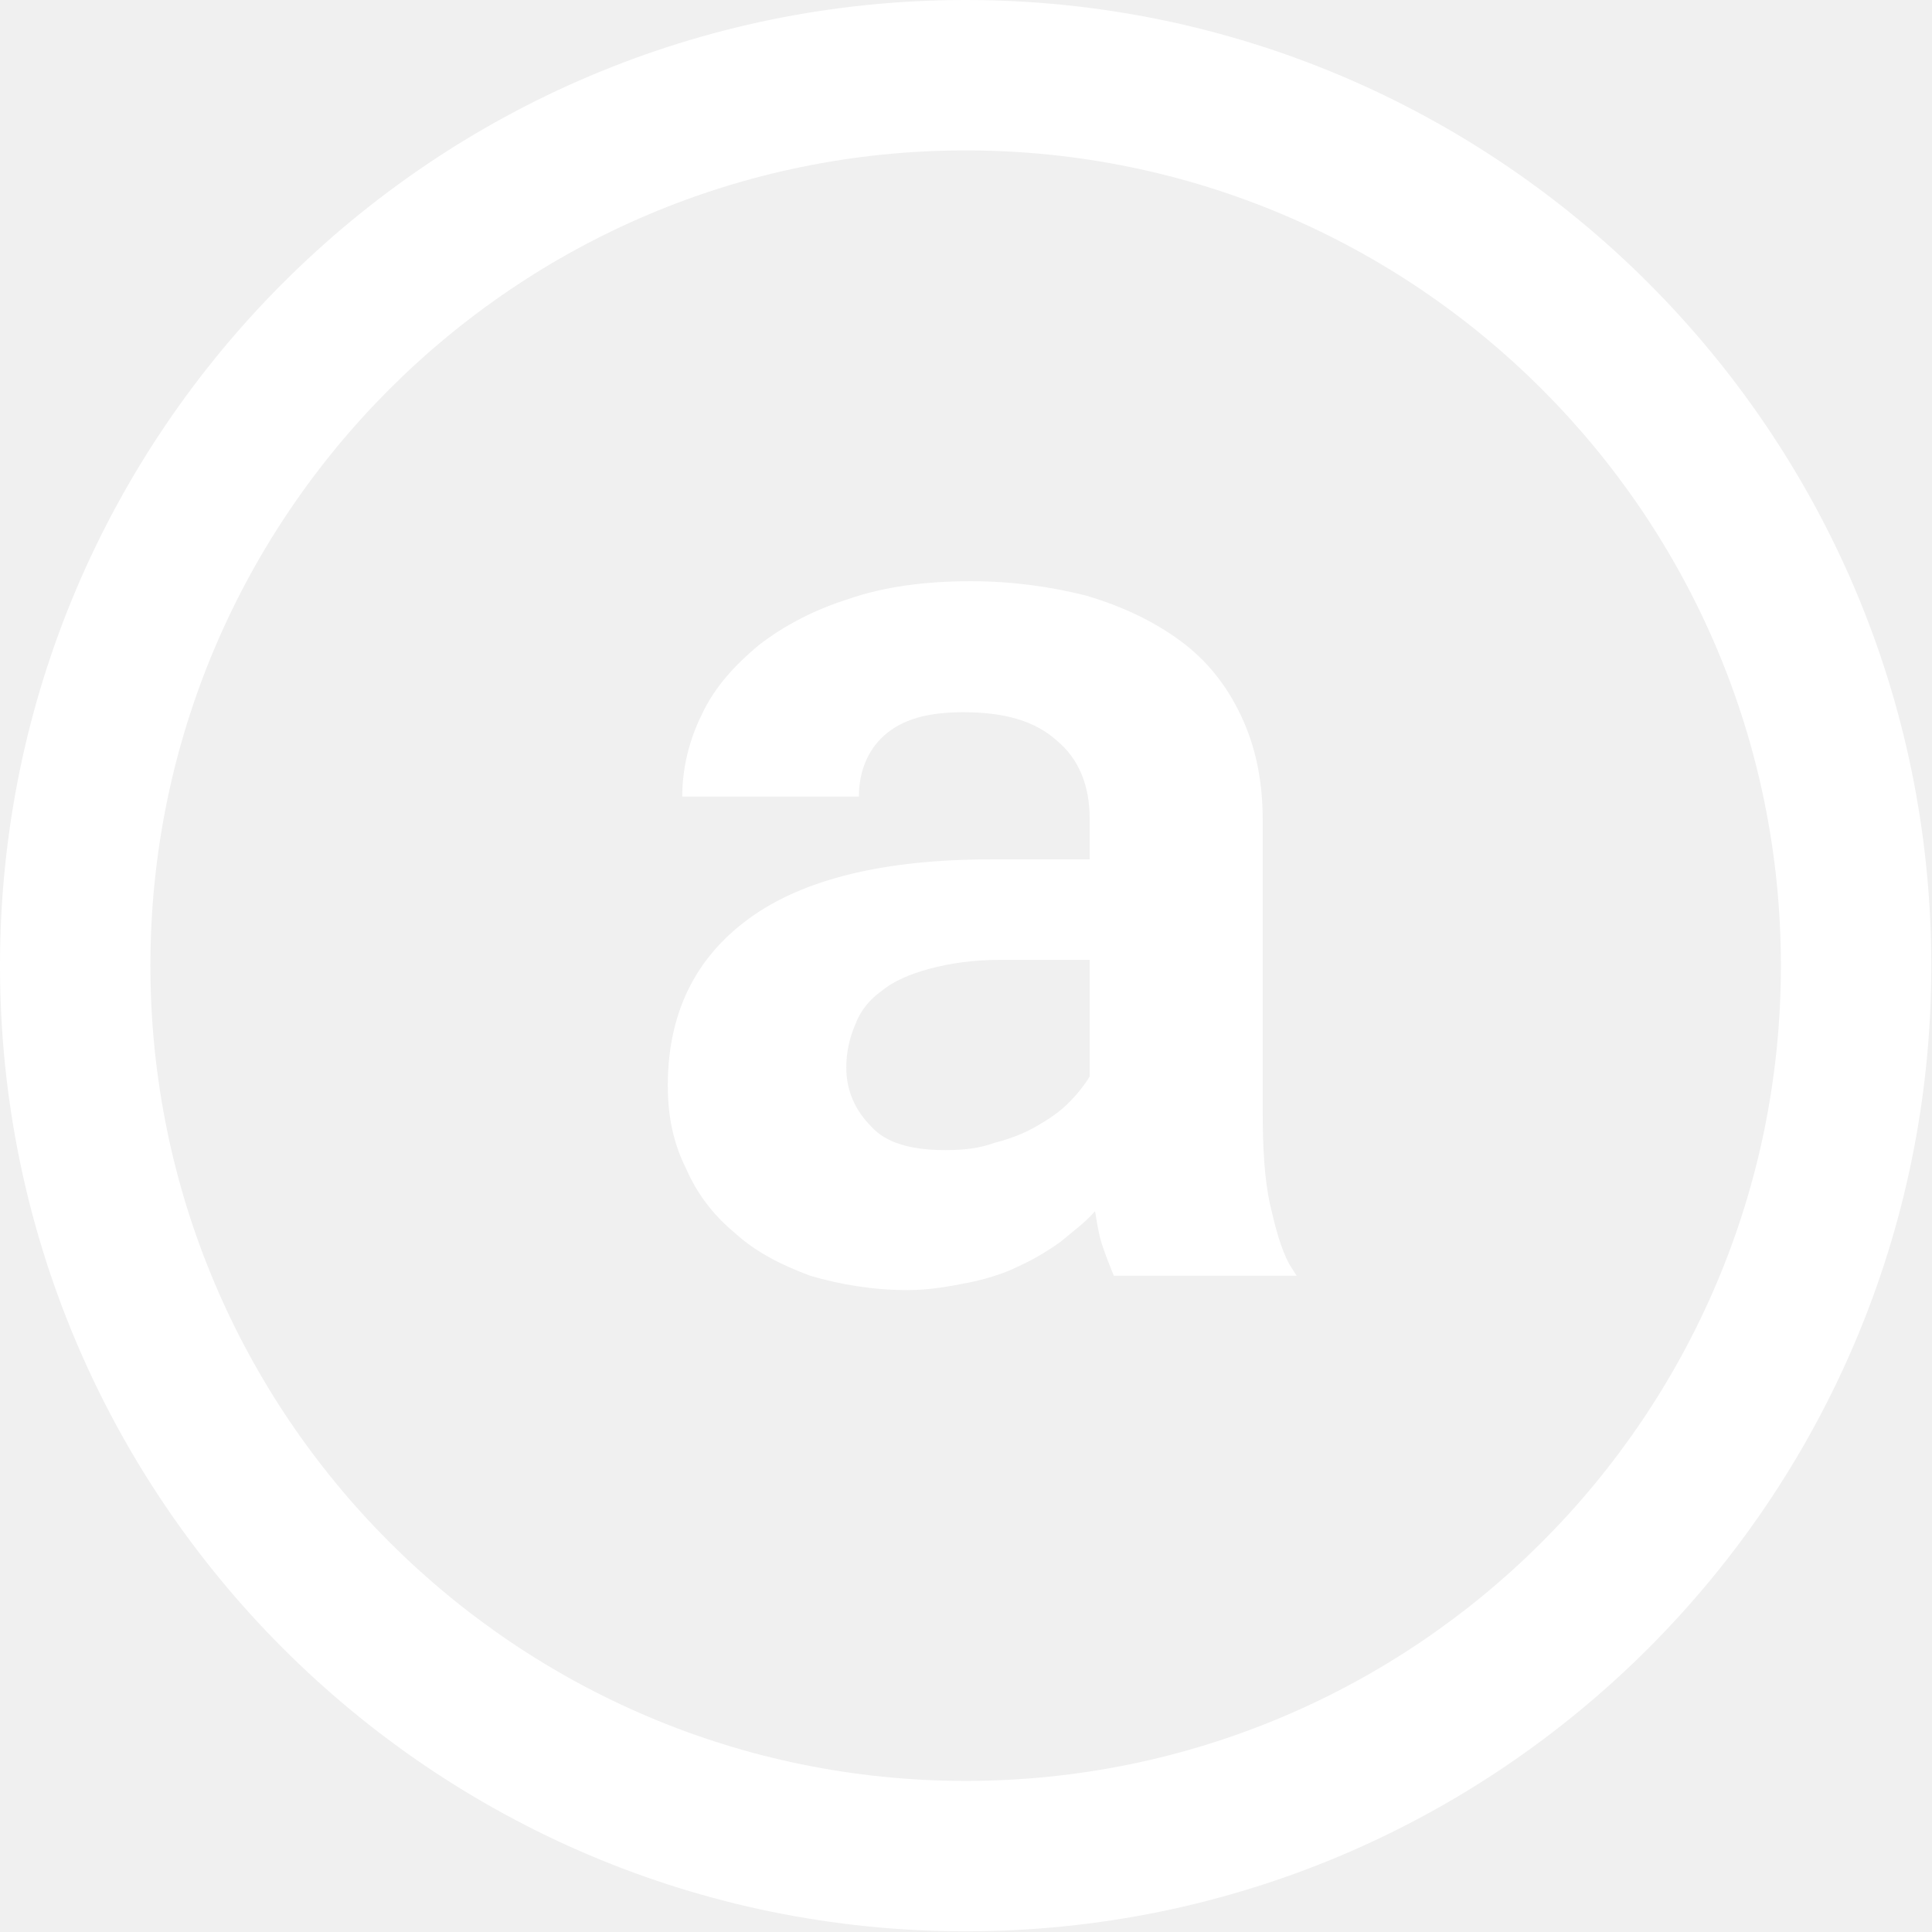
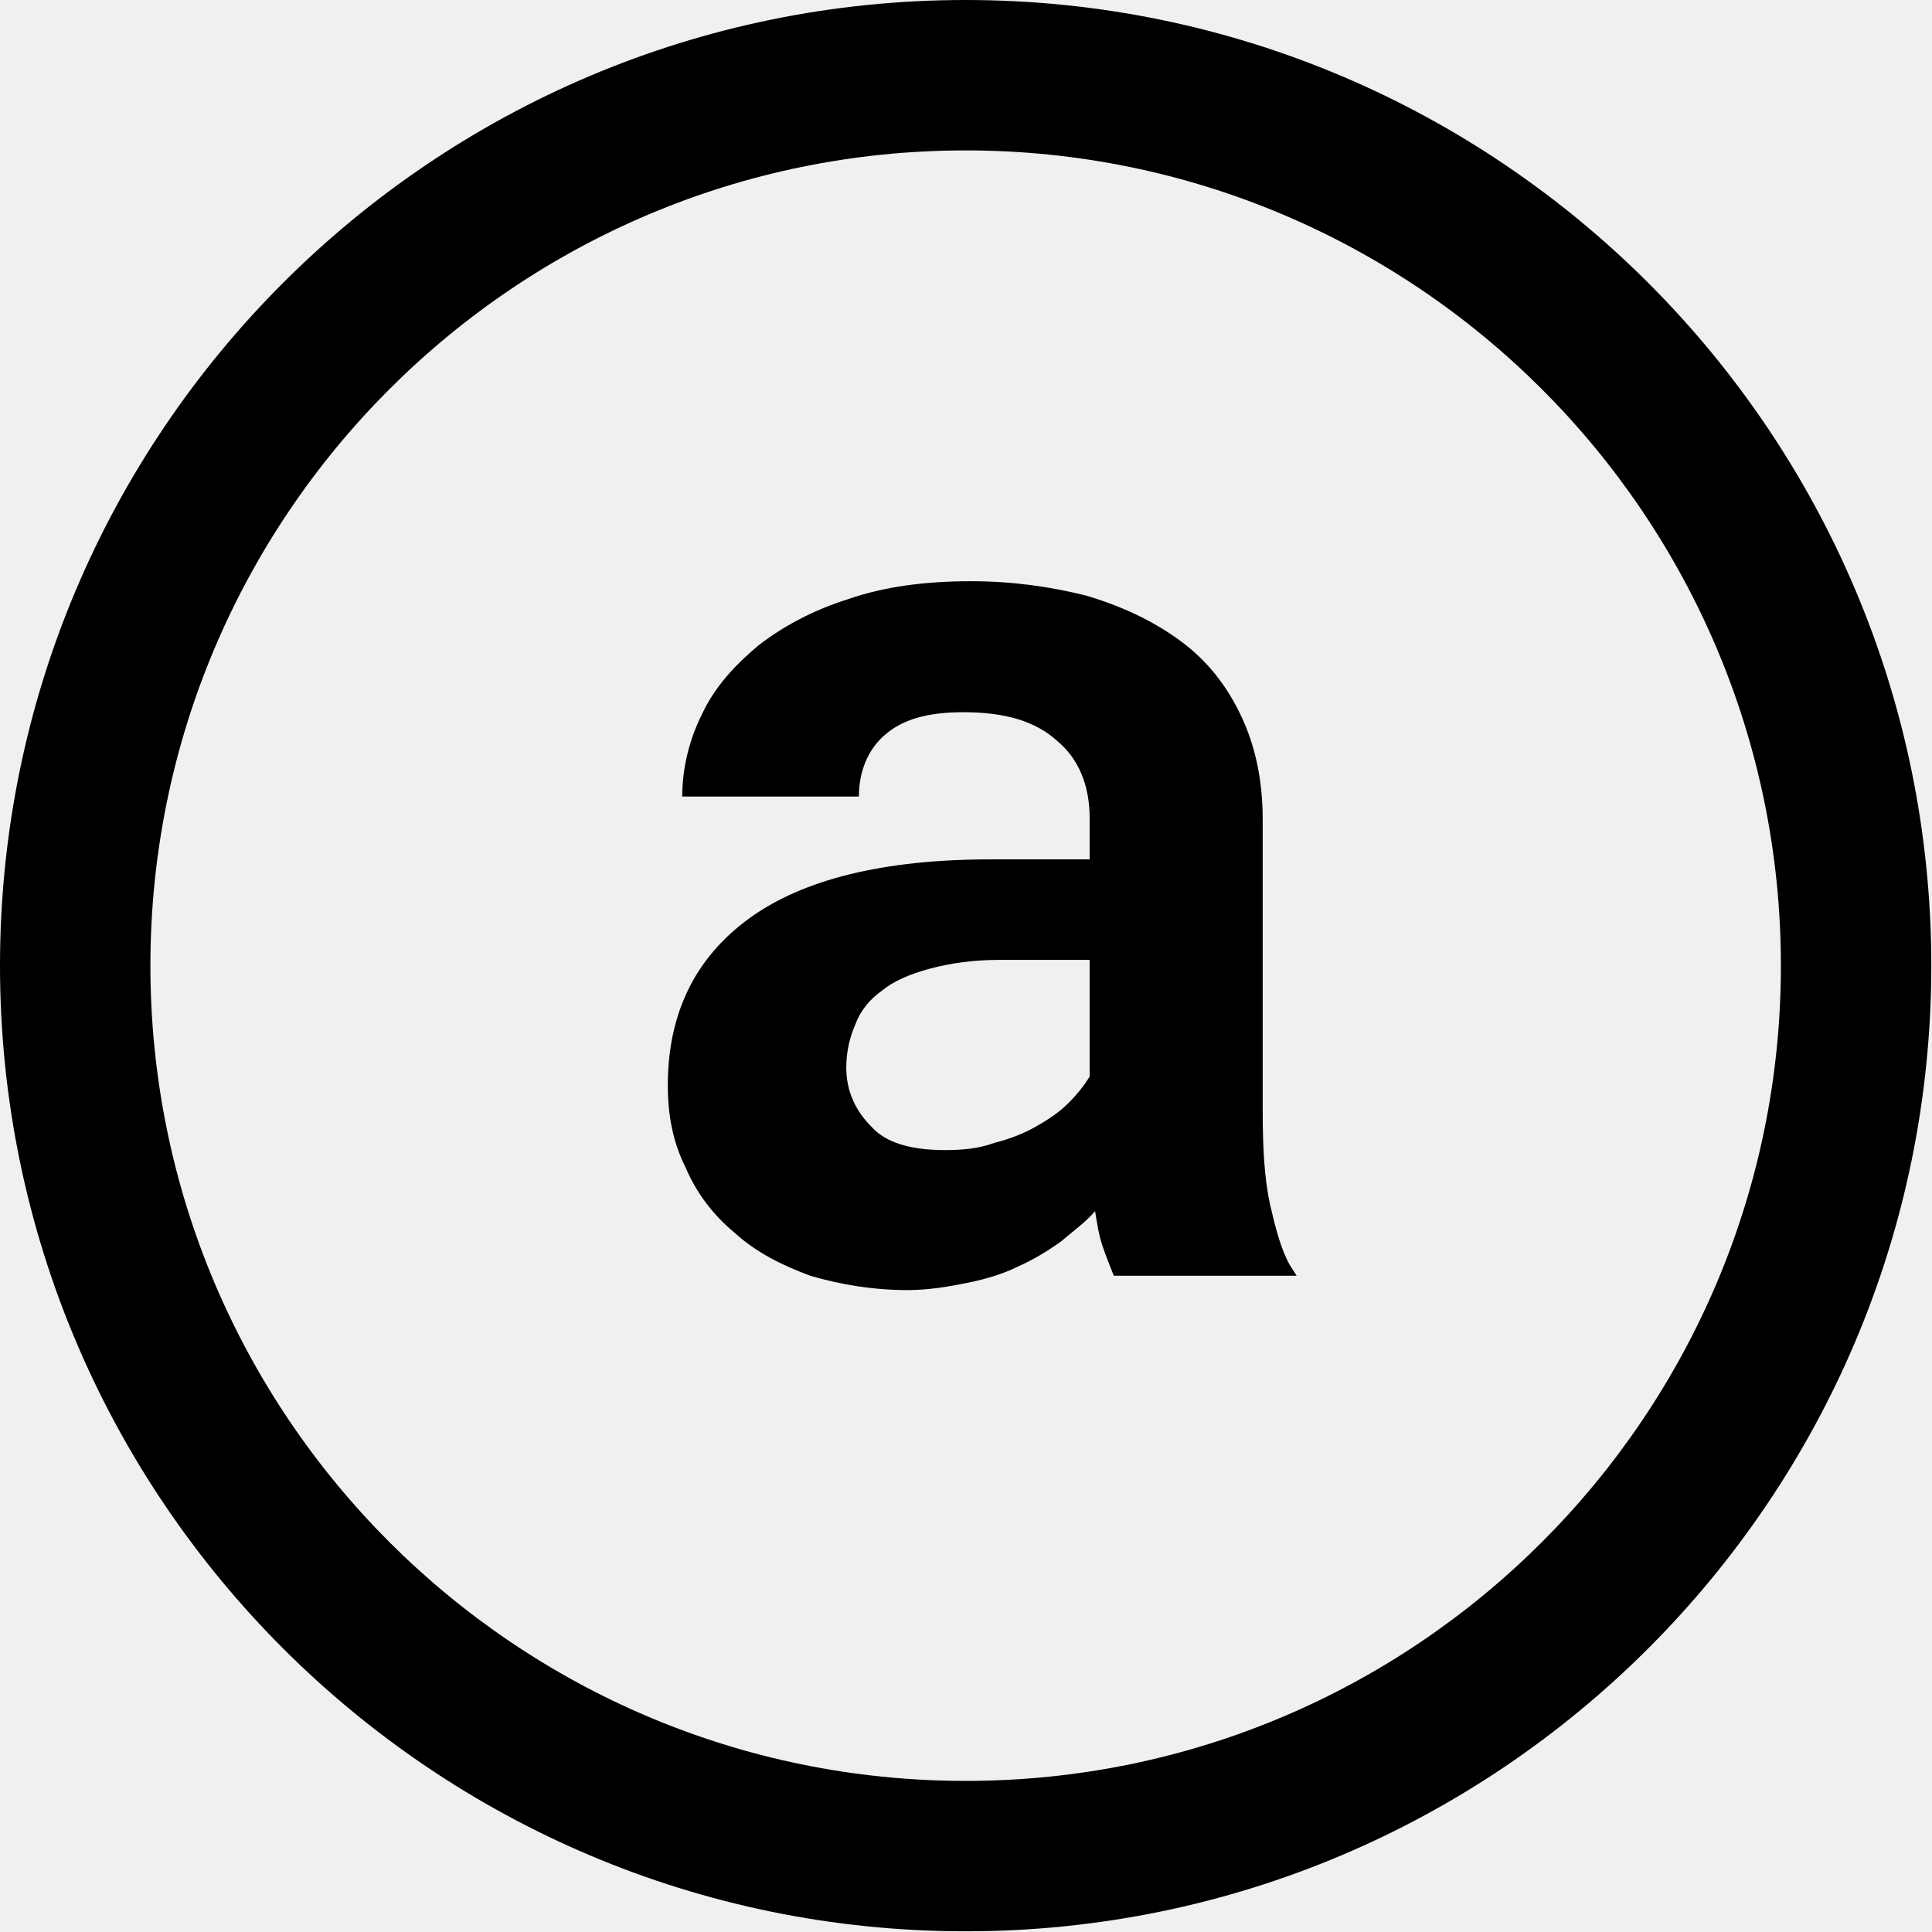
<svg xmlns="http://www.w3.org/2000/svg" viewBox="0 0 2330 2330" version="1.1" style="fill-rule:evenodd;clip-rule:evenodd;stroke-linejoin:round;stroke-miterlimit:2;">
-   <path d="M1164.58,0c642.751,0 1164.58,521.832 1164.58,1164.58c-0,642.751 -521.833,1164.58 -1164.58,1164.58c-642.751,-0 -1164.58,-521.833 -1164.58,-1164.58c-0,-642.751 521.832,-1164.58 1164.58,-1164.58Zm0,181.398c542.635,-0 983.186,440.55 983.186,983.185c-0,542.635 -440.551,983.186 -983.186,983.186c-542.635,-0 -983.185,-440.551 -983.185,-983.186c-0,-542.635 440.55,-983.185 983.185,-983.185Z" style="fill:#fff;" />
-   <path d="M1342.38,1536.38c-4.35,-10.822 -8.695,-21.643 -13.045,-34.629c-4.35,-12.987 -6.52,-28.138 -8.695,-41.125c-10.87,12.987 -26.089,23.808 -41.309,36.795c-15.219,10.821 -32.61,21.642 -52.179,30.303c-17.39,8.656 -39.134,15.151 -60.874,19.477c-21.739,4.33 -45.654,8.656 -71.743,8.656c-41.309,0 -80.444,-6.491 -117.403,-17.312c-34.784,-12.987 -65.219,-28.138 -91.309,-51.946c-26.089,-21.642 -45.658,-47.615 -58.699,-77.918c-15.219,-30.299 -21.744,-62.767 -21.744,-99.561c0,-86.575 32.614,-153.668 97.834,-201.284c65.223,-47.615 163.056,-71.423 291.329,-71.423l119.573,0l-0,-49.78c-0,-38.96 -13.045,-71.428 -39.135,-93.07c-26.085,-23.808 -63.044,-34.629 -113.048,-34.629c-43.484,-0 -73.919,8.656 -95.663,28.138c-19.565,17.312 -30.435,43.285 -30.435,73.588l-213.06,-0c-0,-34.633 8.695,-69.262 23.914,-99.561c15.22,-32.468 39.134,-58.441 67.399,-82.249c30.434,-23.808 67.394,-43.285 108.703,-56.272c43.479,-15.151 93.483,-21.642 147.837,-21.642c50.004,-0 95.658,6.491 139.142,17.312c43.48,12.987 80.439,30.303 113.053,54.111c32.61,23.808 56.524,54.111 73.918,90.905c17.391,36.794 26.09,77.914 26.09,125.53l-0,352.794c-0,43.285 2.171,80.079 8.695,110.382c6.52,28.138 13.045,54.111 23.915,73.588l8.333,12.987l-220.44,-0l-0.954,-2.165Zm-202.191,-149.342c21.744,0 41.309,-2.165 58.703,-8.656c17.39,-4.33 34.785,-10.821 50.004,-19.482c15.216,-8.656 28.26,-17.312 39.13,-28.134c10.874,-10.821 19.569,-21.646 26.09,-32.468l-0,-140.681l-108.704,-0c-32.609,-0 -60.873,4.326 -84.788,10.821c-23.915,6.491 -43.484,15.152 -56.529,25.973c-15.215,10.821 -26.085,23.808 -32.609,41.12c-6.521,15.152 -10.87,32.468 -10.87,51.946c-0,28.138 10.87,51.946 30.439,71.423c17.39,19.482 47.829,28.138 89.134,28.138Z" style="fill:#fff;fill-rule:nonzero;" />
+   <path d="M1164.58,0c642.751,0 1164.58,521.832 1164.58,1164.58c-0,642.751 -521.833,1164.58 -1164.58,1164.58c-642.751,-0 -1164.58,-521.833 -1164.58,-1164.58c-0,-642.751 521.832,-1164.58 1164.58,-1164.58Zm0,181.398c542.635,-0 983.186,440.55 983.186,983.185c-0,542.635 -440.551,983.186 -983.186,983.186c-542.635,-0 -983.185,-440.551 -983.185,-983.186c-0,-542.635 440.55,-983.185 983.185,-983.185Z" fill="currentColor" />
+   <path d="M1342.38,1536.38c-4.35,-10.822 -8.695,-21.643 -13.045,-34.629c-4.35,-12.987 -6.52,-28.138 -8.695,-41.125c-10.87,12.987 -26.089,23.808 -41.309,36.795c-15.219,10.821 -32.61,21.642 -52.179,30.303c-17.39,8.656 -39.134,15.151 -60.874,19.477c-21.739,4.33 -45.654,8.656 -71.743,8.656c-41.309,0 -80.444,-6.491 -117.403,-17.312c-34.784,-12.987 -65.219,-28.138 -91.309,-51.946c-26.089,-21.642 -45.658,-47.615 -58.699,-77.918c-15.219,-30.299 -21.744,-62.767 -21.744,-99.561c0,-86.575 32.614,-153.668 97.834,-201.284c65.223,-47.615 163.056,-71.423 291.329,-71.423l119.573,0l-0,-49.78c-0,-38.96 -13.045,-71.428 -39.135,-93.07c-26.085,-23.808 -63.044,-34.629 -113.048,-34.629c-43.484,-0 -73.919,8.656 -95.663,28.138c-19.565,17.312 -30.435,43.285 -30.435,73.588l-213.06,-0c-0,-34.633 8.695,-69.262 23.914,-99.561c15.22,-32.468 39.134,-58.441 67.399,-82.249c30.434,-23.808 67.394,-43.285 108.703,-56.272c43.479,-15.151 93.483,-21.642 147.837,-21.642c50.004,-0 95.658,6.491 139.142,17.312c43.48,12.987 80.439,30.303 113.053,54.111c32.61,23.808 56.524,54.111 73.918,90.905c17.391,36.794 26.09,77.914 26.09,125.53l-0,352.794c-0,43.285 2.171,80.079 8.695,110.382c6.52,28.138 13.045,54.111 23.915,73.588l8.333,12.987l-220.44,-0l-0.954,-2.165Zm-202.191,-149.342c21.744,0 41.309,-2.165 58.703,-8.656c17.39,-4.33 34.785,-10.821 50.004,-19.482c15.216,-8.656 28.26,-17.312 39.13,-28.134c10.874,-10.821 19.569,-21.646 26.09,-32.468l-0,-140.681l-108.704,-0c-32.609,-0 -60.873,4.326 -84.788,10.821c-23.915,6.491 -43.484,15.152 -56.529,25.973c-15.215,10.821 -26.085,23.808 -32.609,41.12c-6.521,15.152 -10.87,32.468 -10.87,51.946c-0,28.138 10.87,51.946 30.439,71.423c17.39,19.482 47.829,28.138 89.134,28.138Z" fill="currentColor" style="fill-rule:nonzero;" />
</svg>
